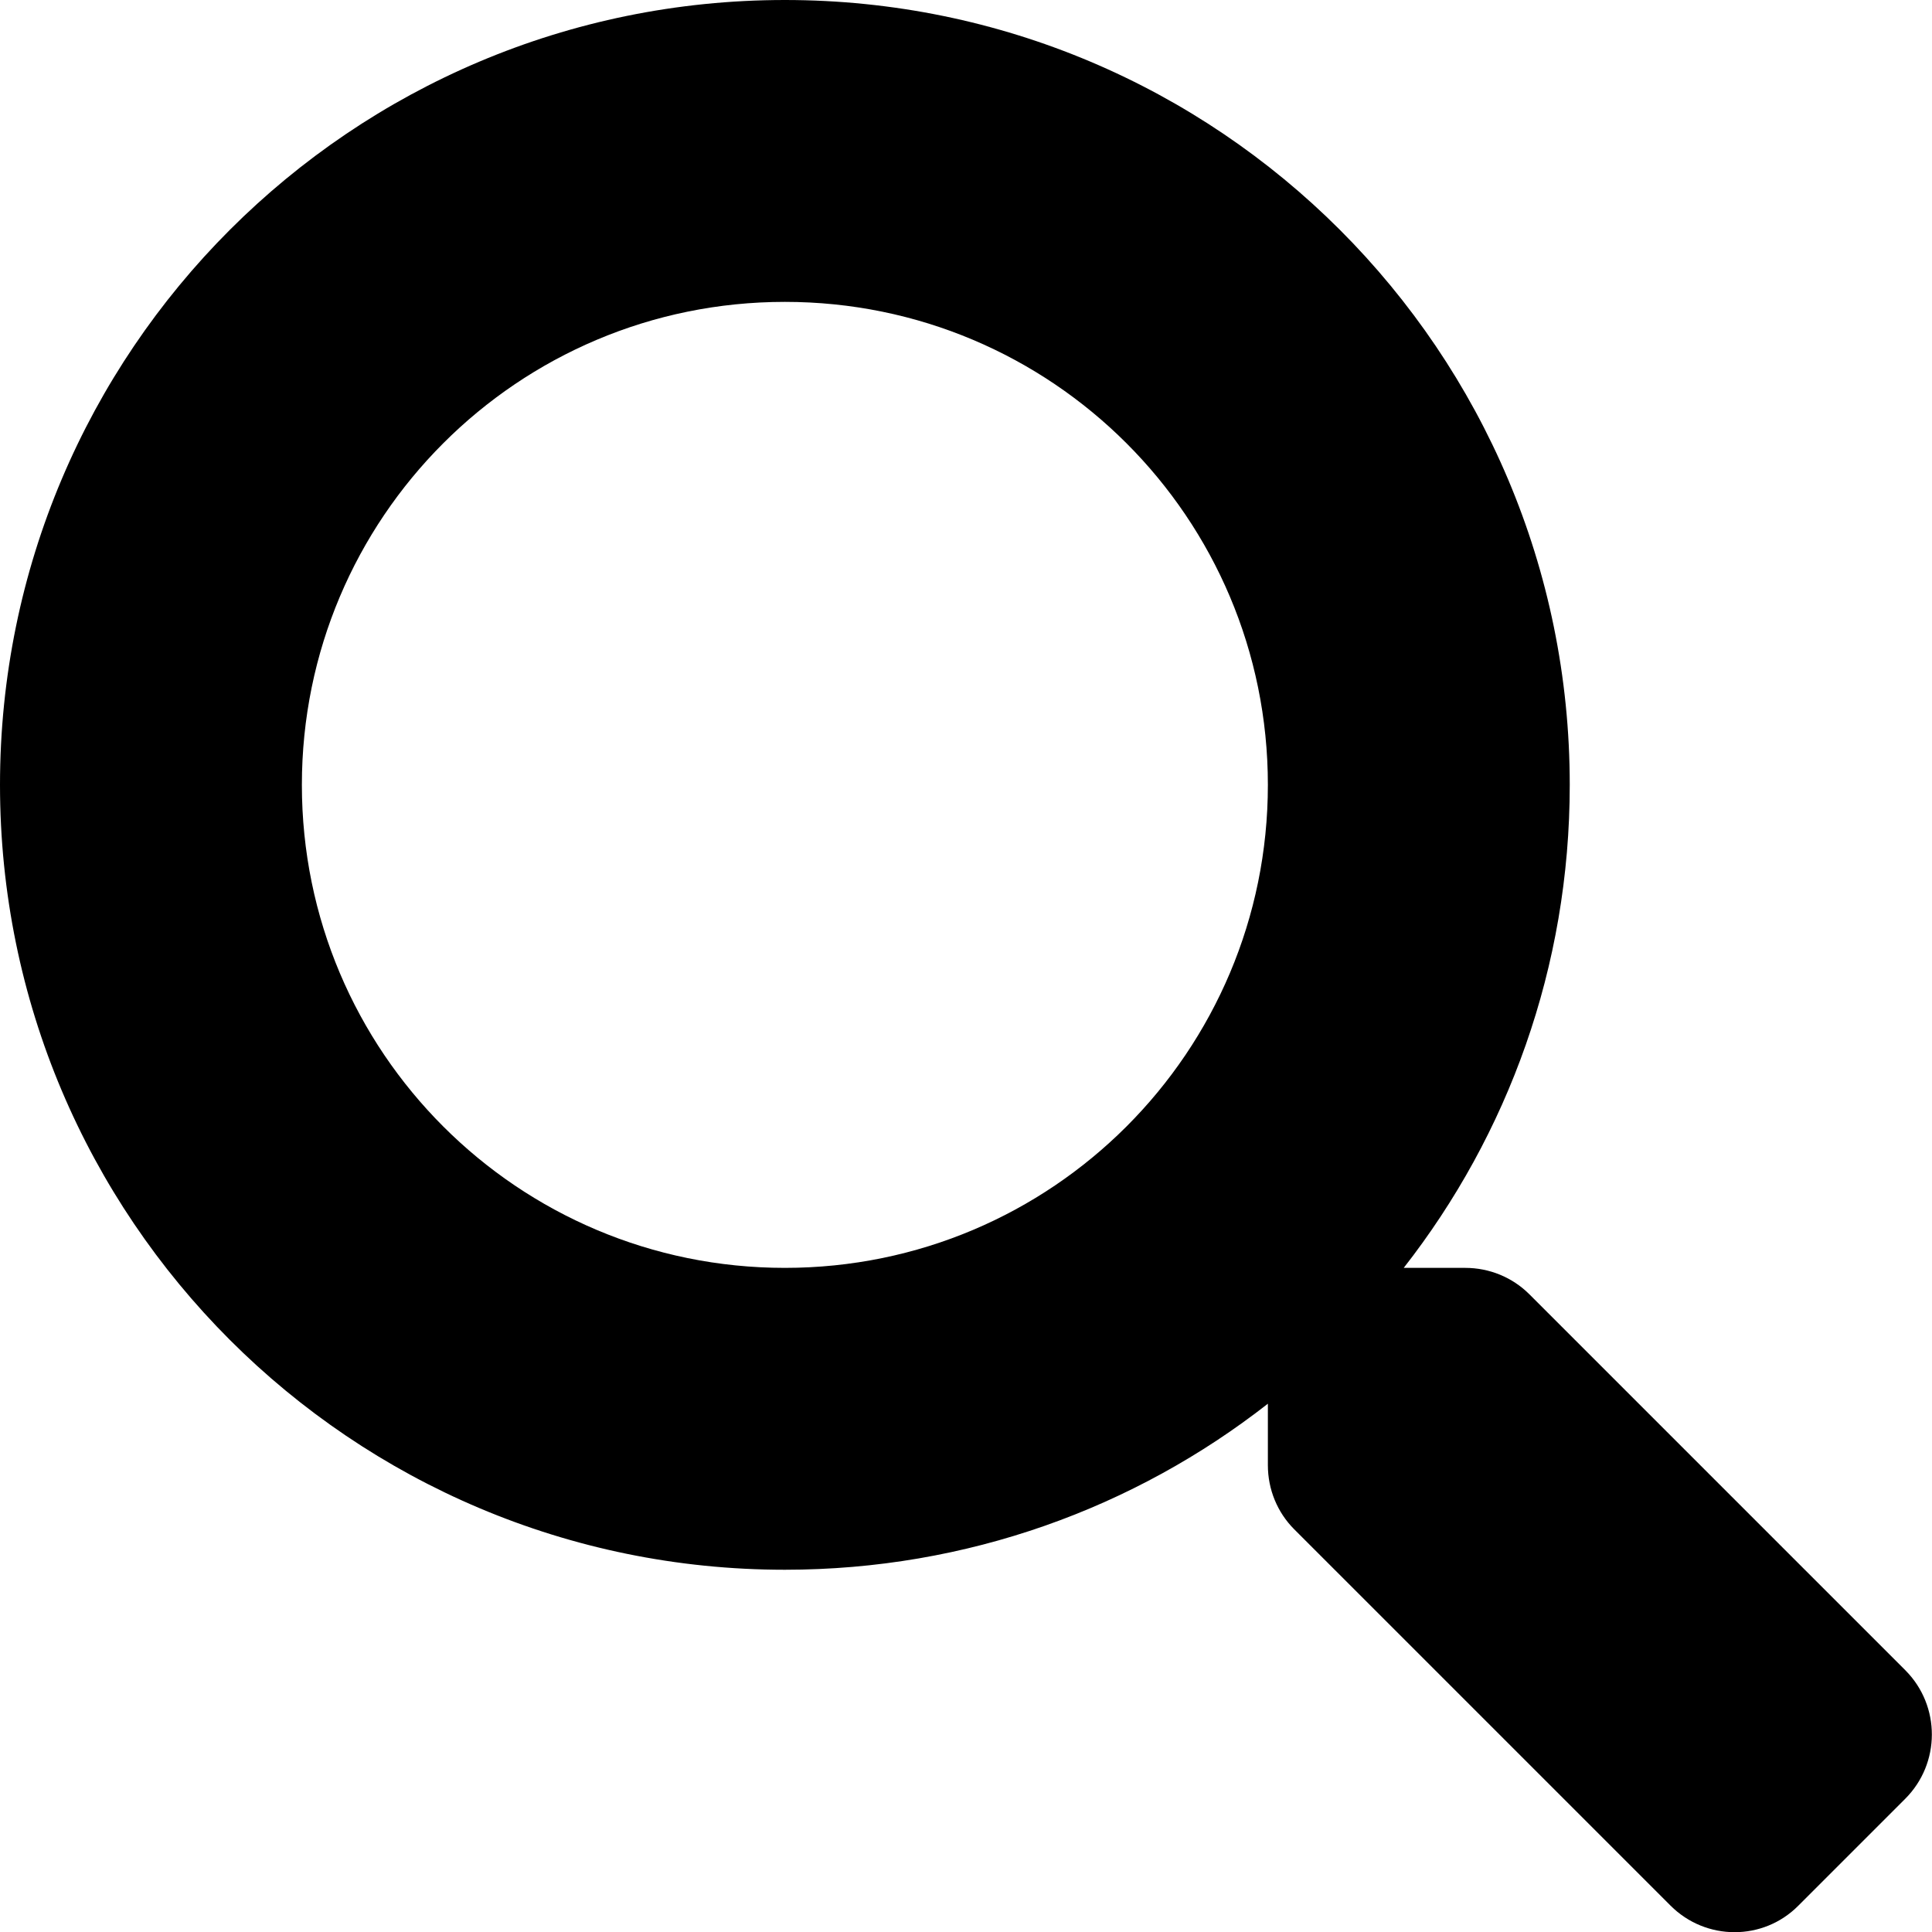
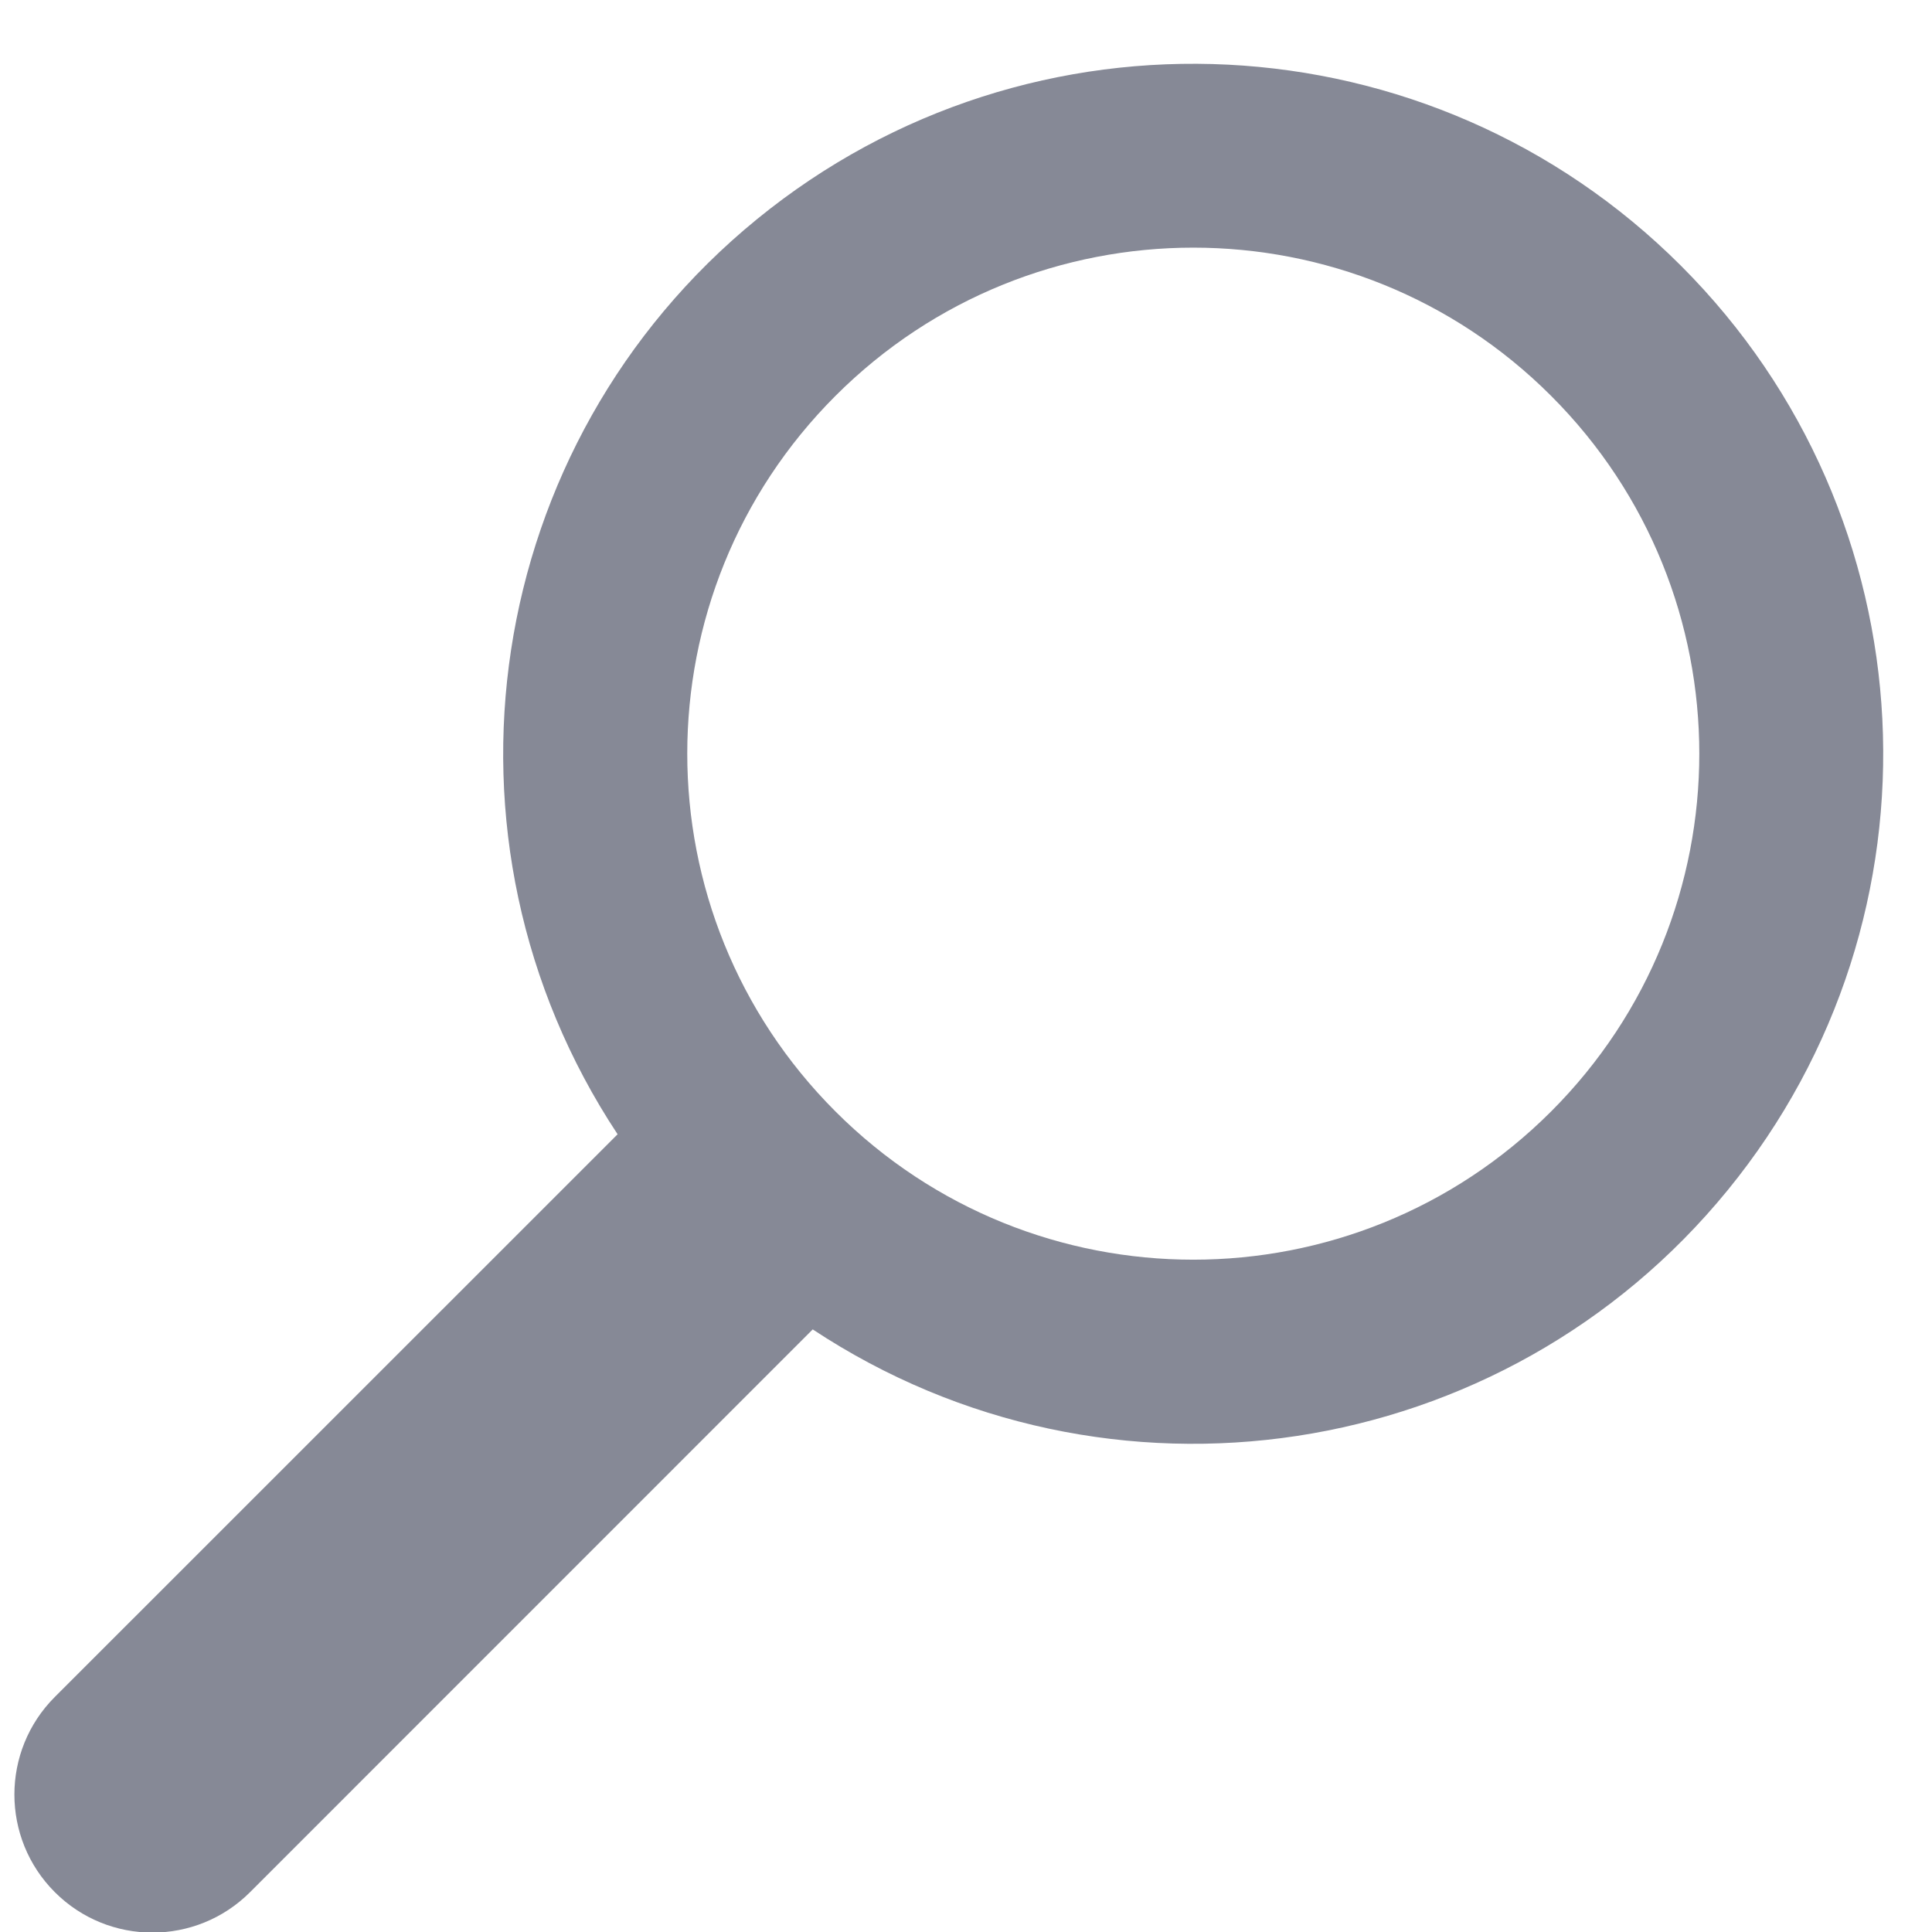
- <svg xmlns="http://www.w3.org/2000/svg" viewBox="0 0 512 512">
-   <path d="M505 442.7L405.3 343c-4.5-4.5-10.6-7-17-7H372c27.6-35.3 44-79.7 44-128C416 93.1 322.9 0 208 0S0 93.1 0 208s93.1 208 208 208c48.3 0 92.7-16.4 128-44v16.3c0 6.4 2.5 12.5 7 17l99.7 99.7c9.4 9.4 24.6 9.4 33.9 0l28.3-28.3c9.4-9.4 9.4-24.6.1-34zM208 336c-70.7 0-128-57.2-128-128 0-70.7 57.2-128 128-128 70.7 0 128 57.2 128 128 0 70.7-57.2 128-128 128z" />
+ <svg xmlns="http://www.w3.org/2000/svg" width="21" height="21" viewBox="0 0 21 21">
+   <g fill="none" fill-rule="nonzero">
+     <path d="M-2-1h24v24H-2z" />
+     <path fill="#868996" d="M6.713 12.329a7.5 7.5 0 1 1 2.121 2.121l-6.116 6.117a1.5 1.5 0 1 1-2.122-2.122l6.117-6.116zm2.368-.248a5.5 5.5 0 1 0 7.779-7.778 5.5 5.5 0 0 0-7.779 7.778z" />
+   </g>
</svg>
